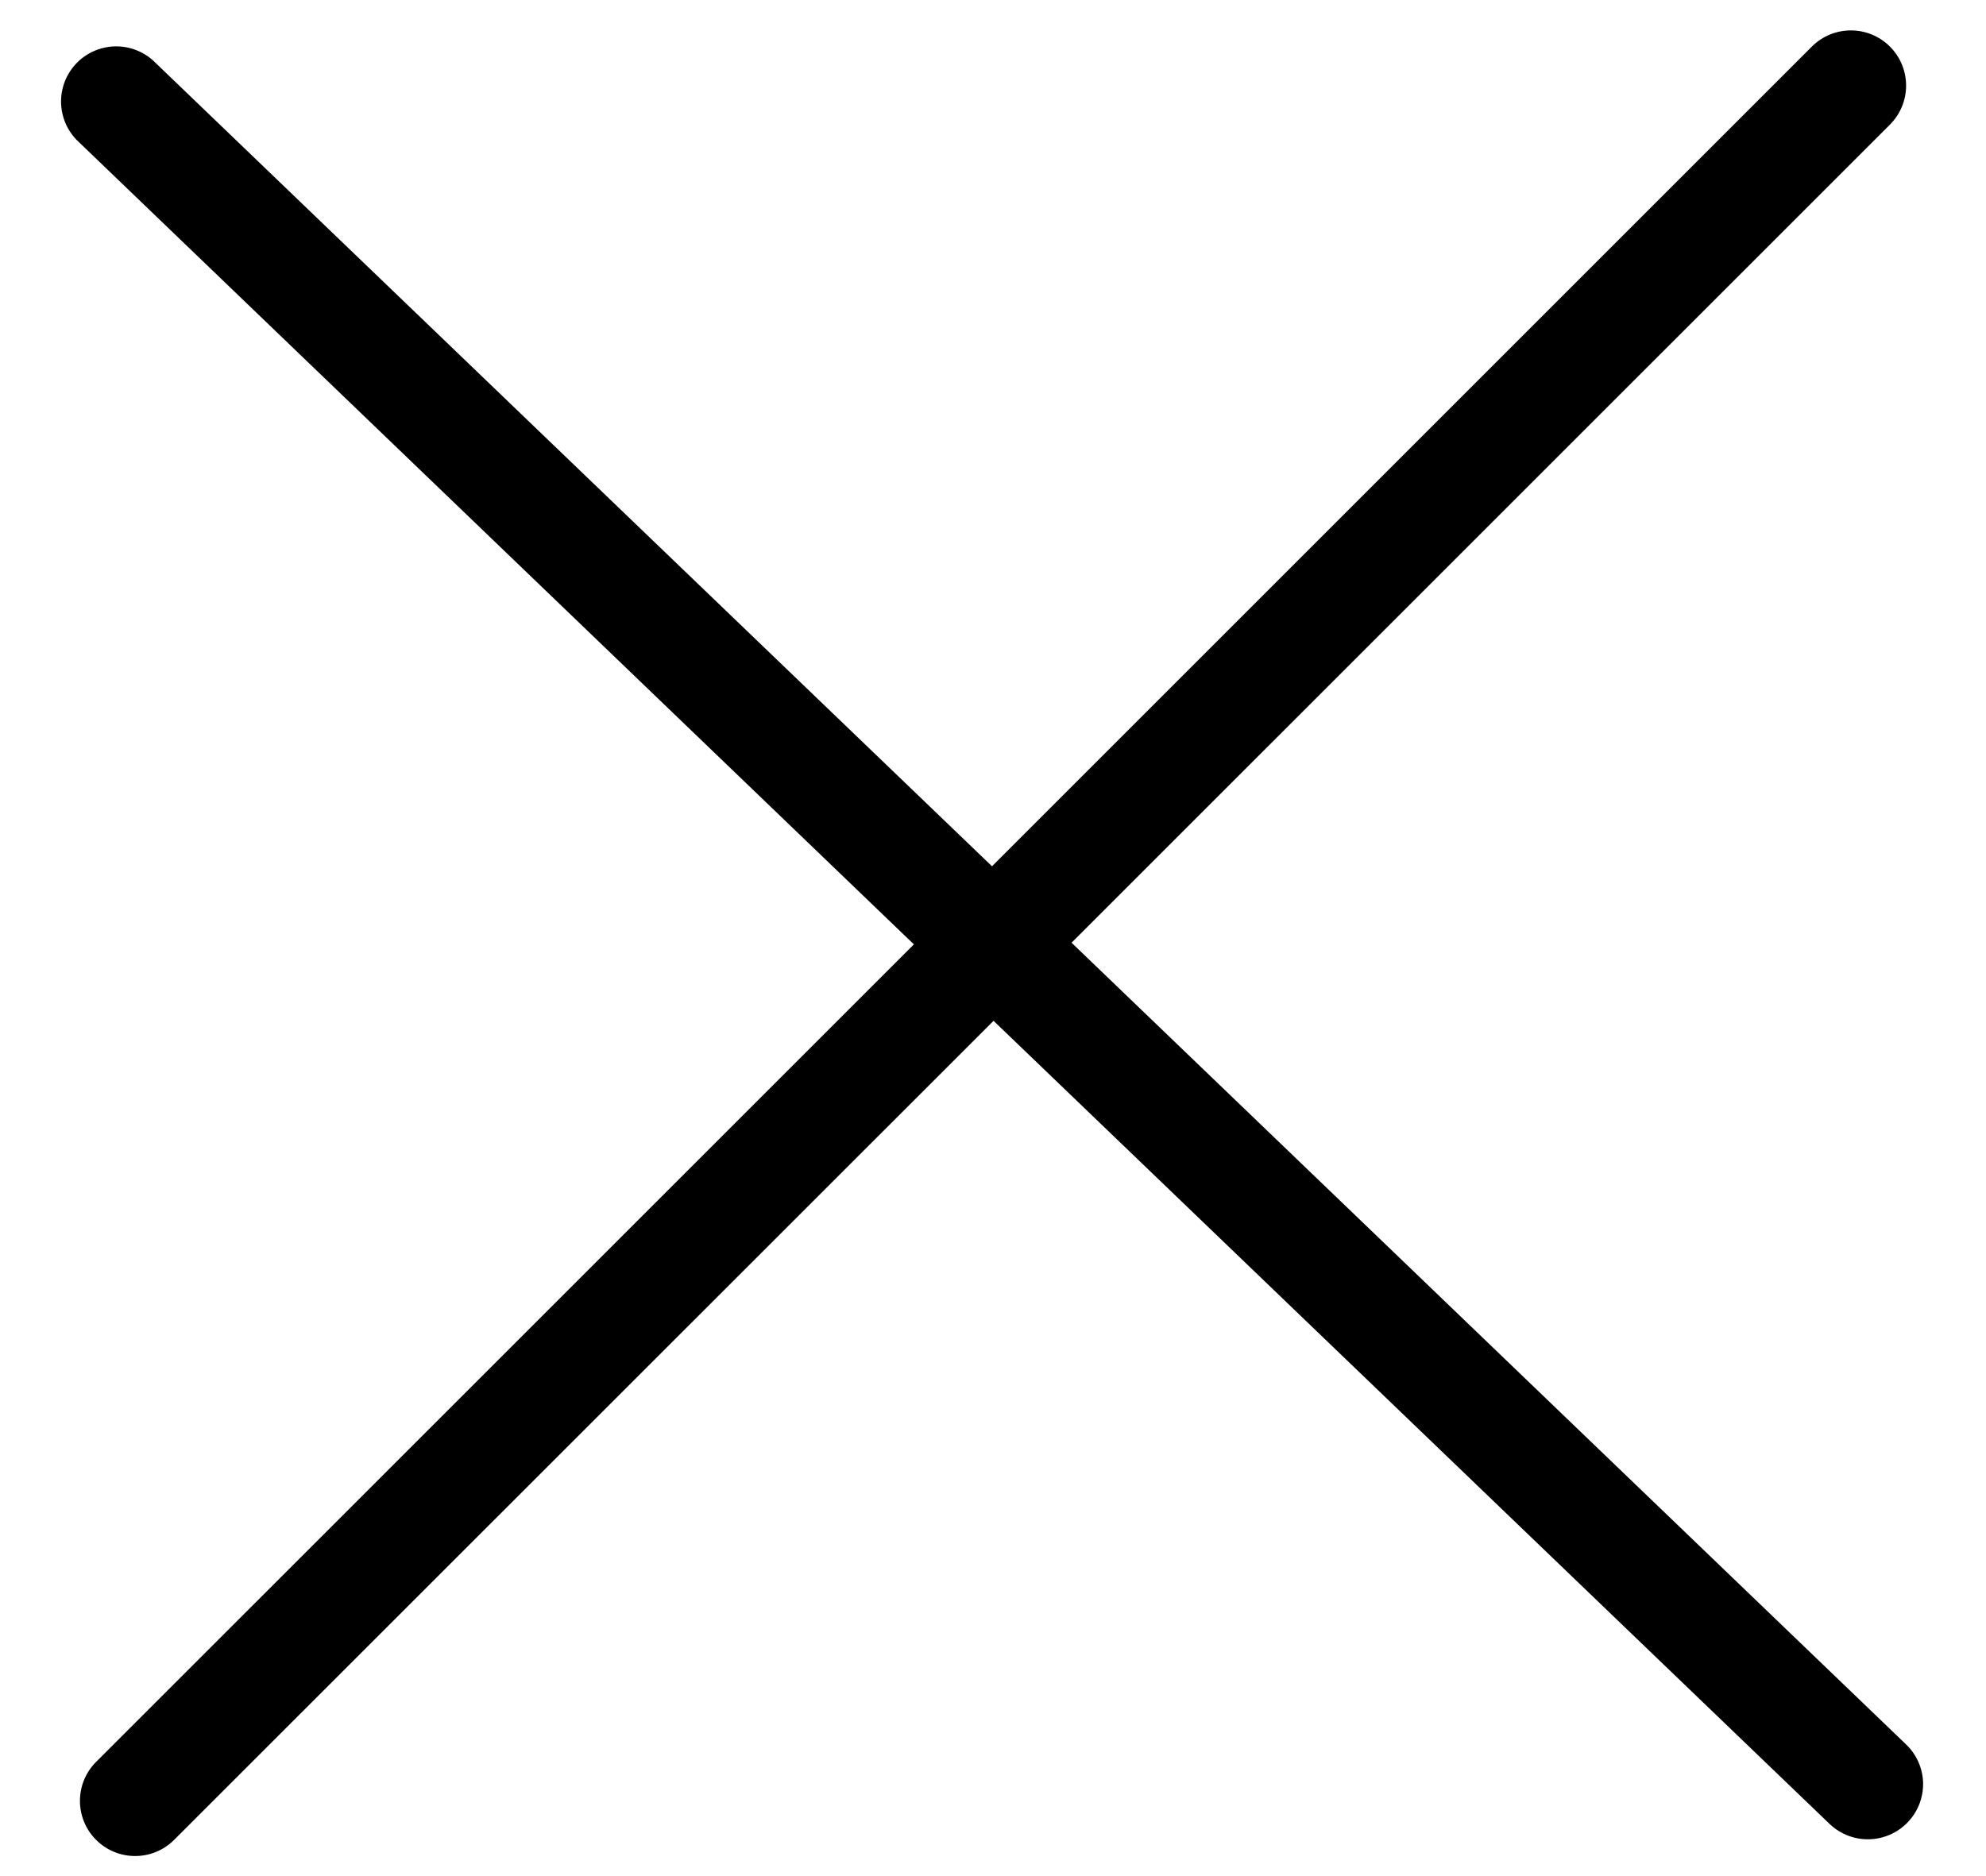
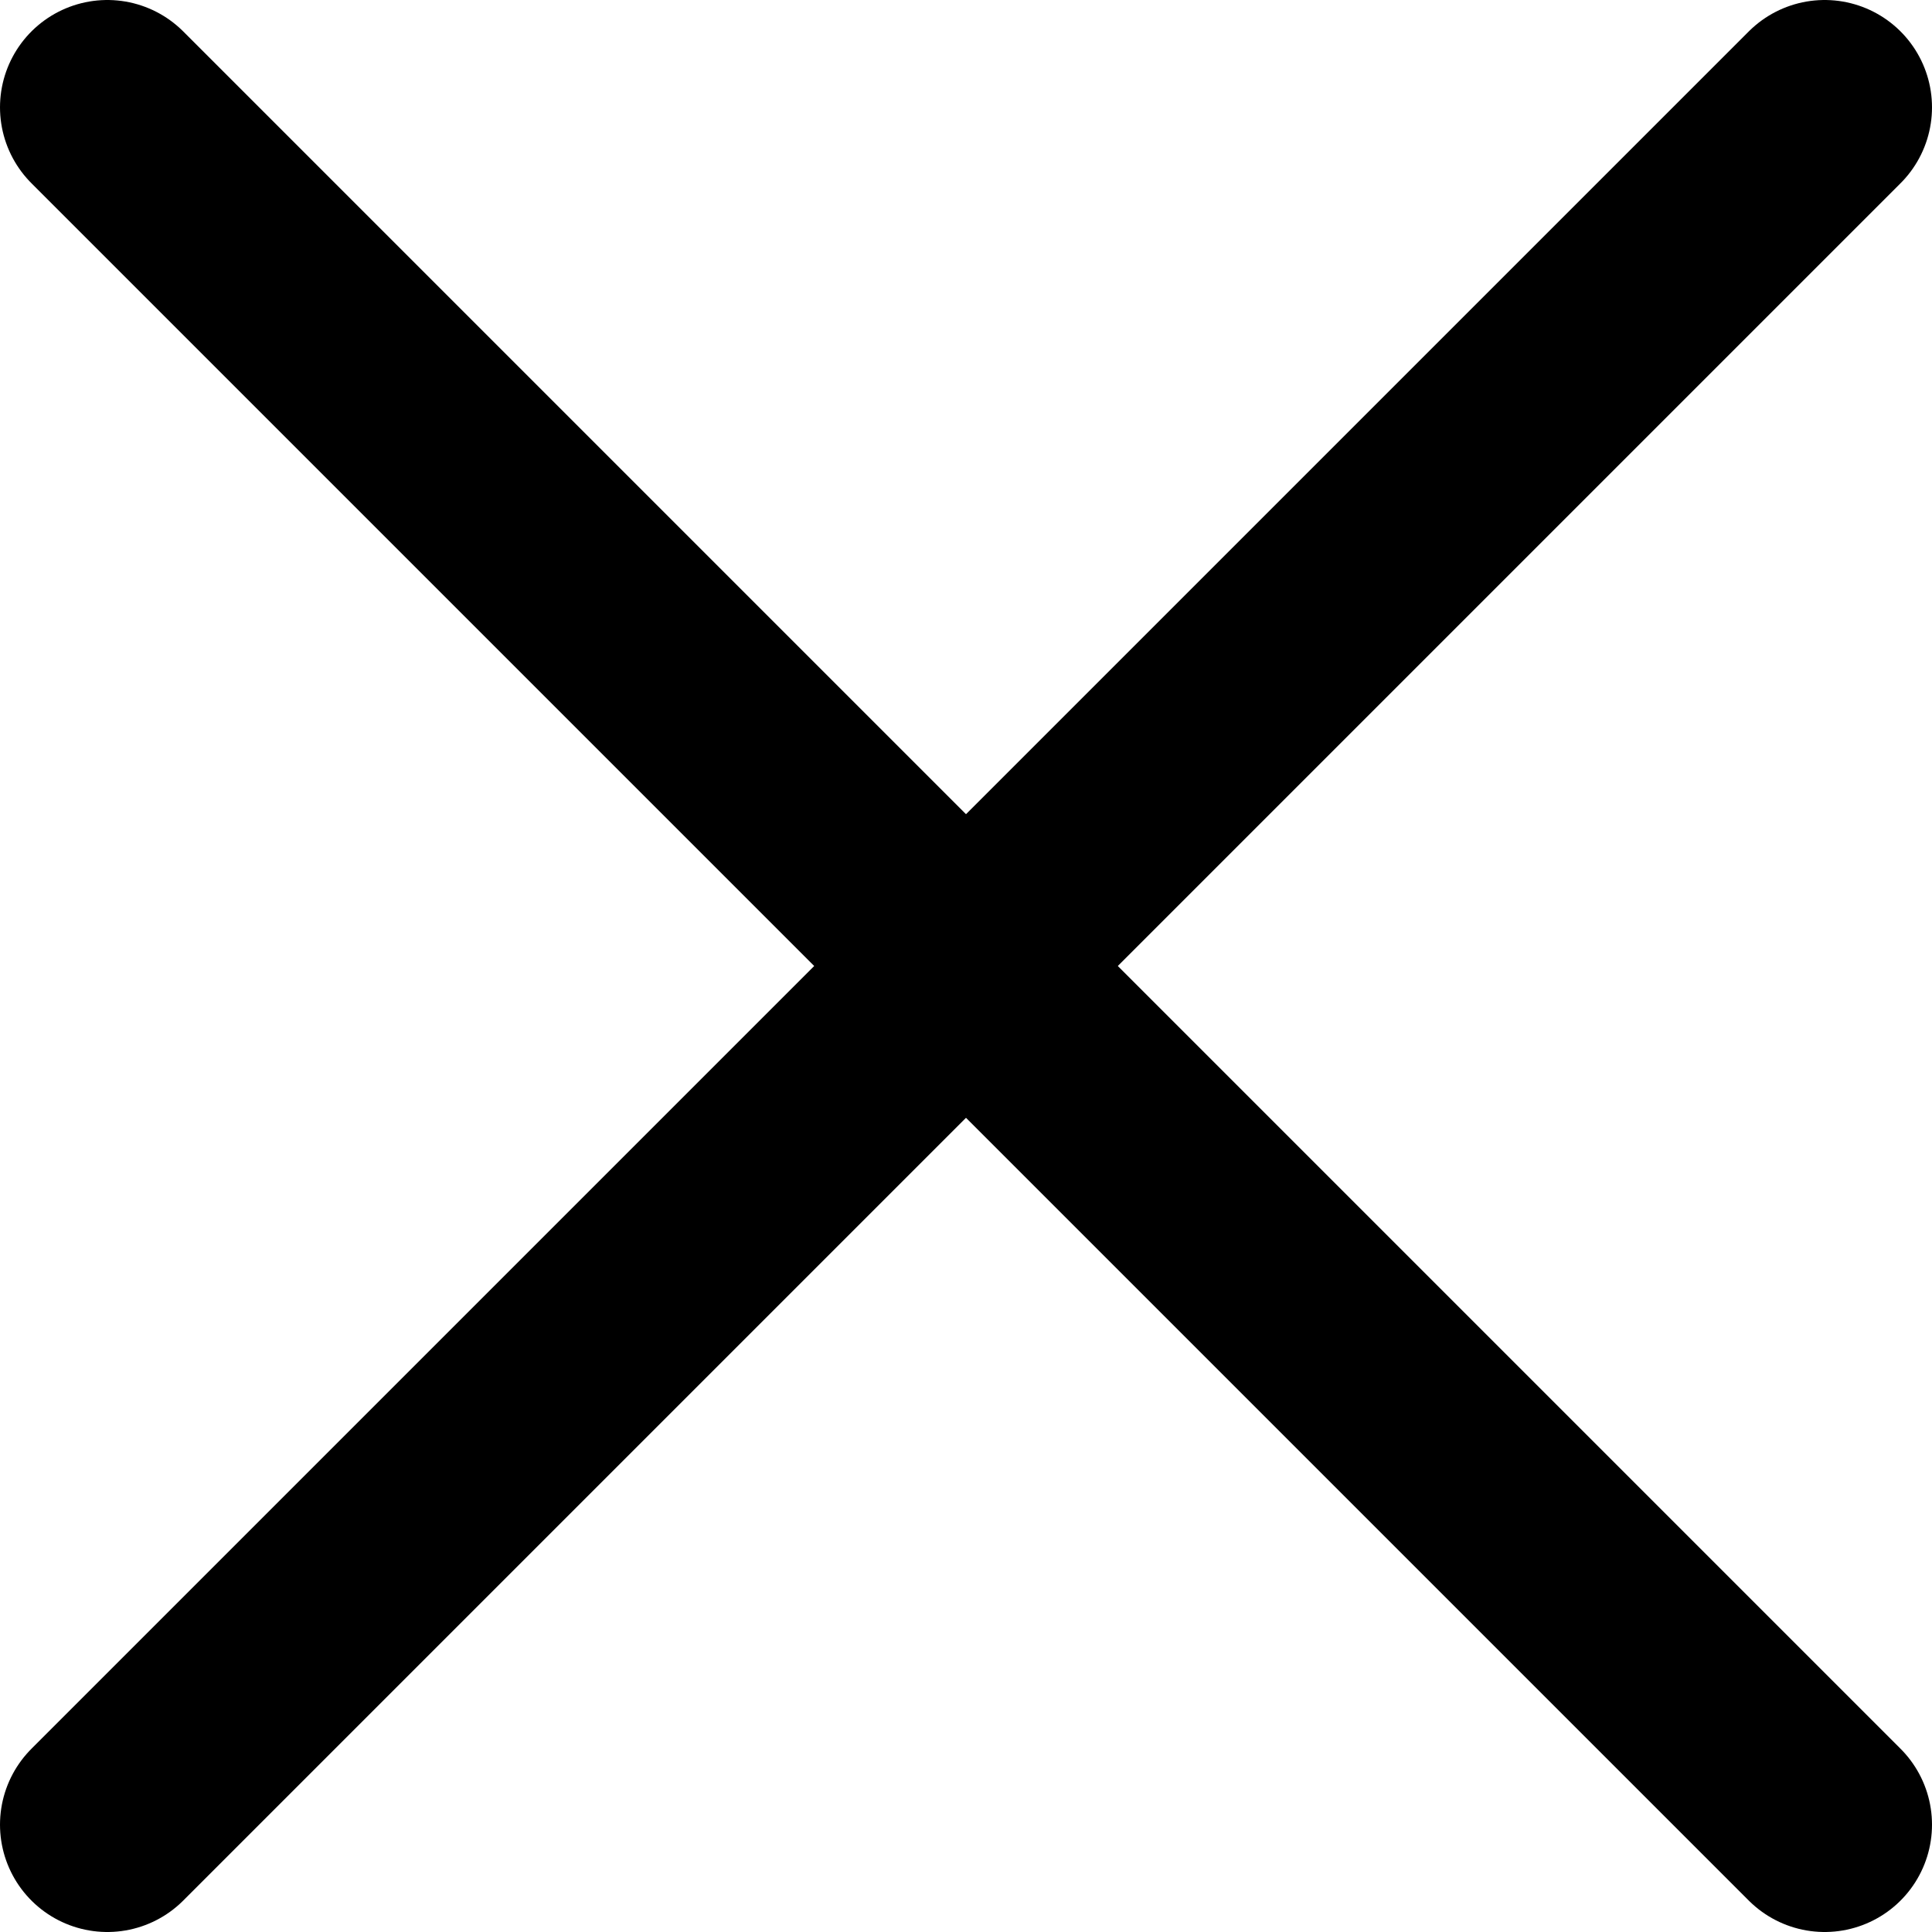
- <svg xmlns="http://www.w3.org/2000/svg" fill="none" class="icon icon-close" viewBox="0 0 18 17">
-   <path fill="currentColor" d="M.865 15.978a.5.5 0 0 0 .707.707l7.433-7.431 7.579 7.282a.501.501 0 0 0 .846-.37.5.5 0 0 0-.153-.351L9.712 8.546l7.417-7.416a.5.5 0 1 0-.707-.708L8.991 7.853 1.413.573a.5.5 0 1 0-.693.72l7.563 7.268z" />
+ <svg xmlns="http://www.w3.org/2000/svg" width="18" height="18" viewBox="0 0 18 18" fill="none" class="icon icon-close">
+   <path d="M1 1L17 17" stroke="black" stroke-width="2" stroke-linecap="round" />
+   <path d="M17 1L1 17" stroke="black" stroke-width="2" stroke-linecap="round" />
</svg>
